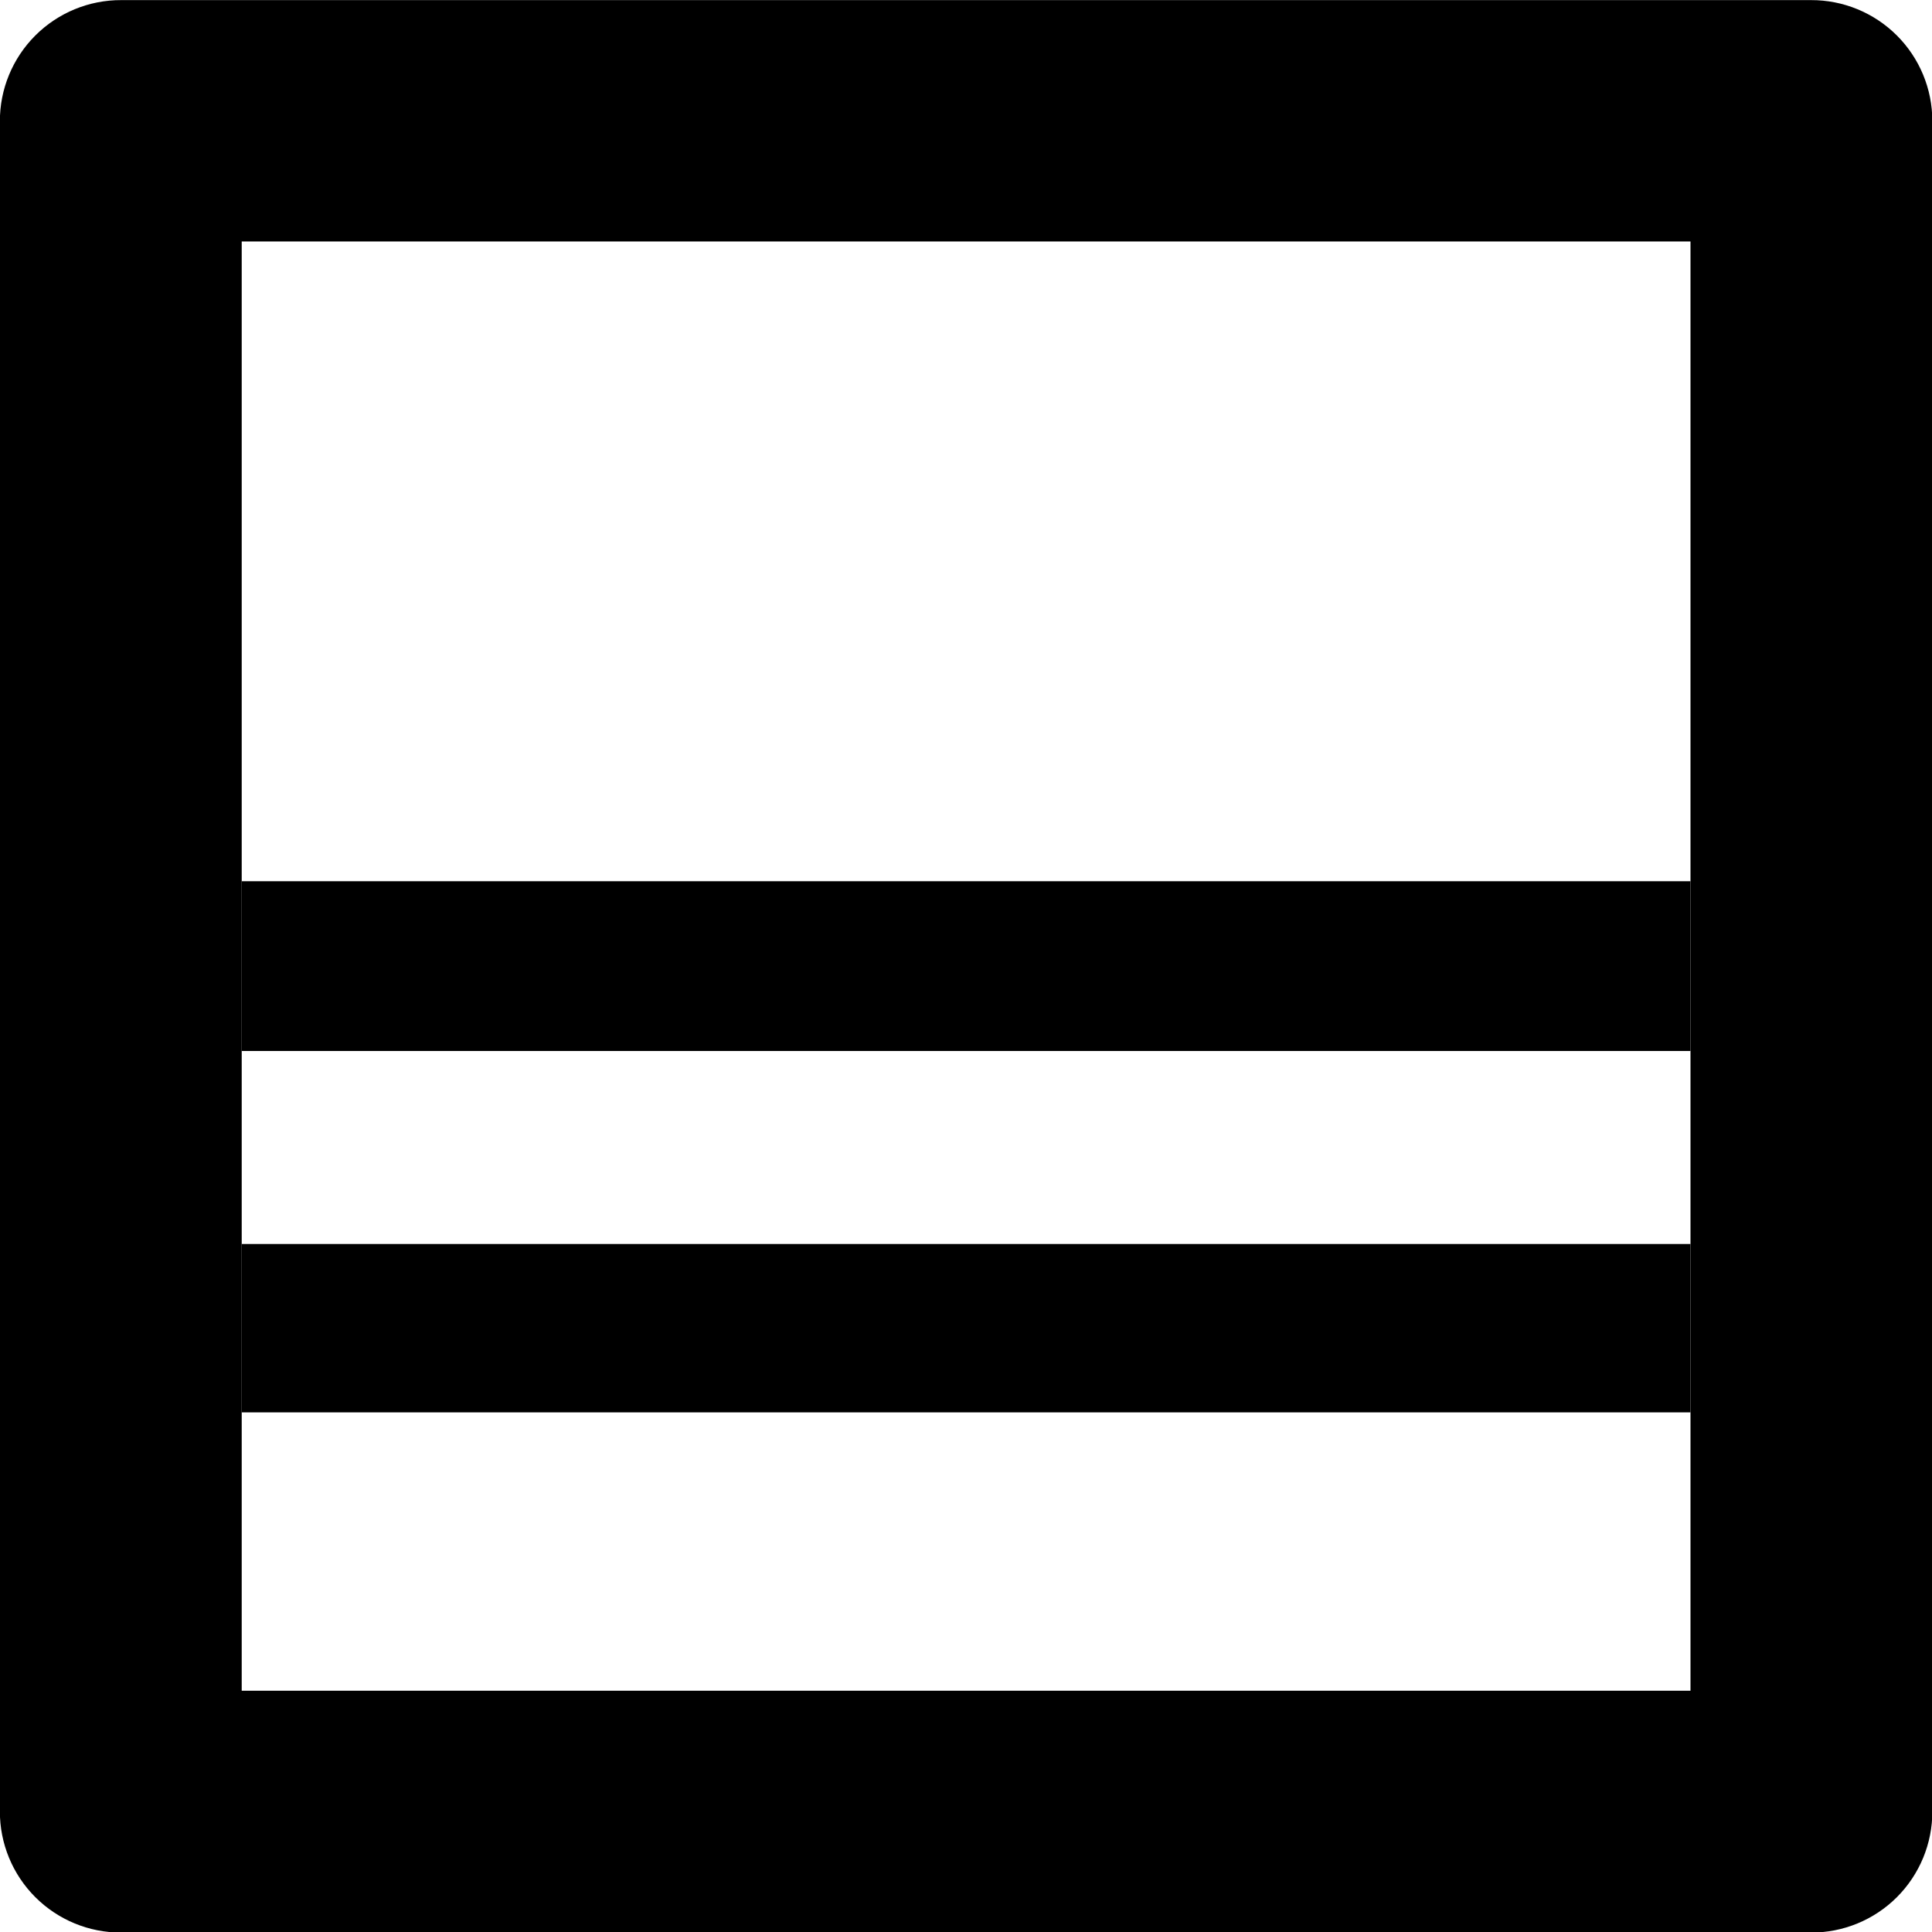
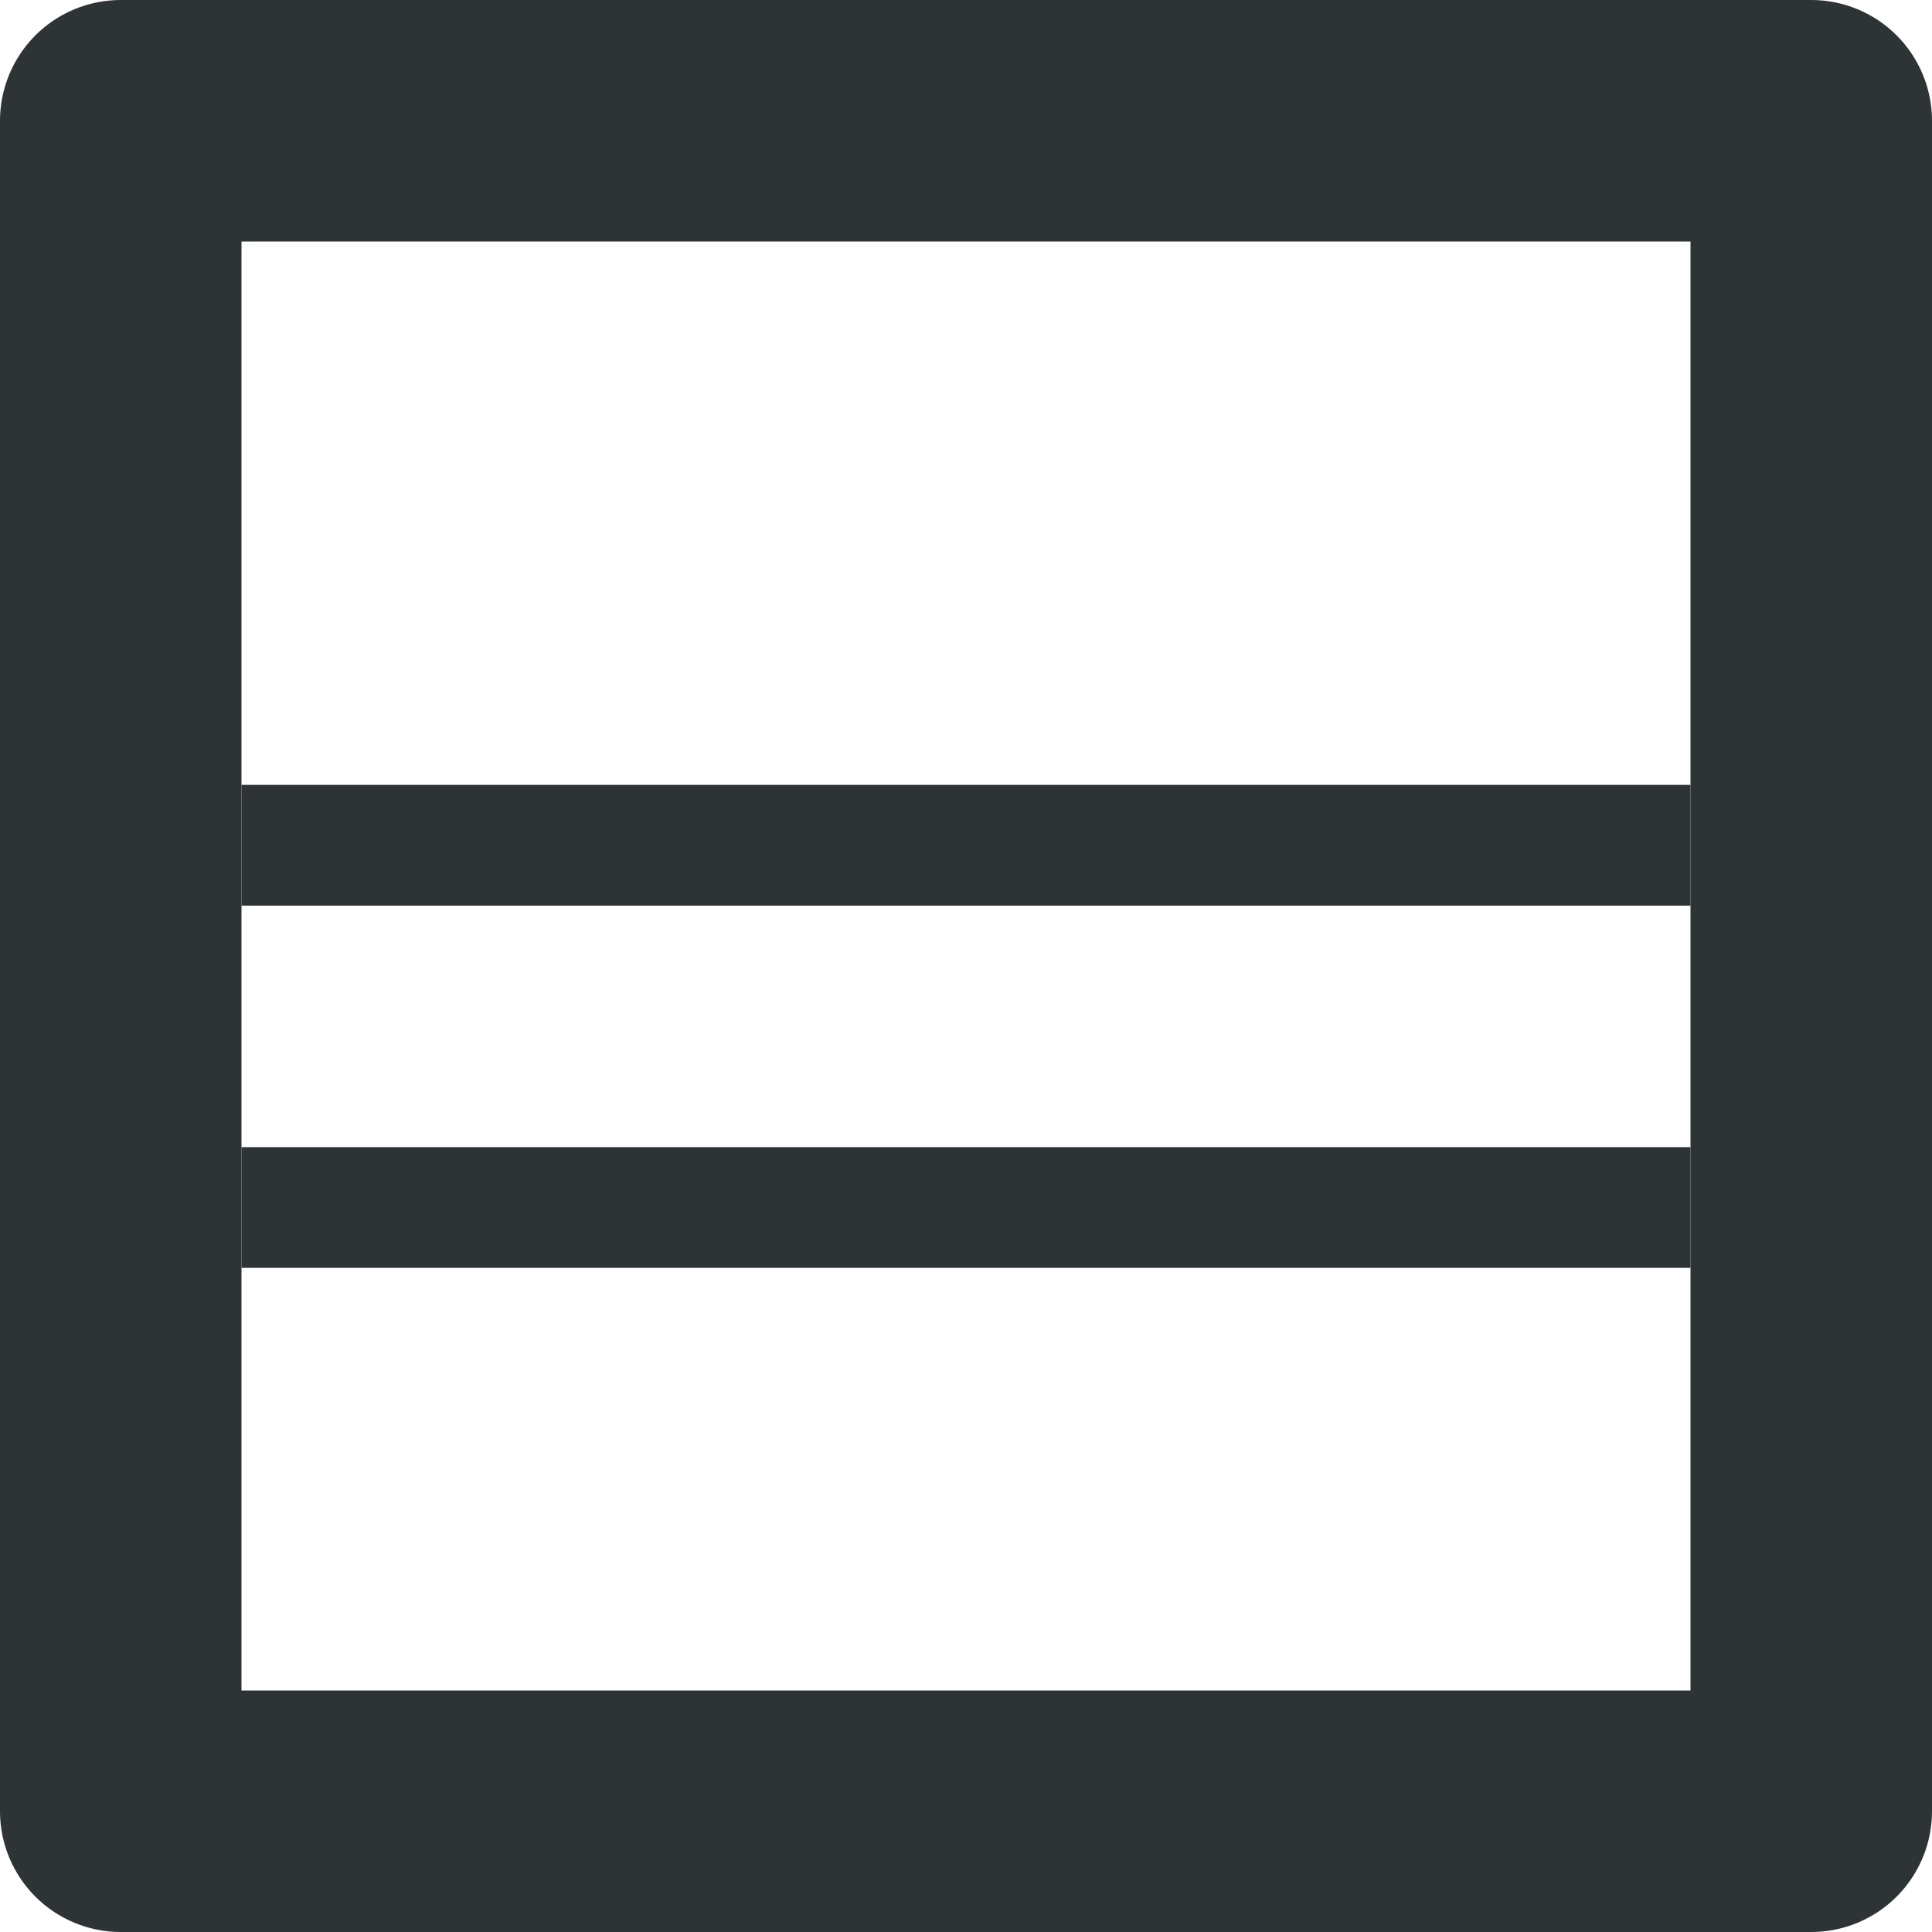
- <svg xmlns="http://www.w3.org/2000/svg" width="16.004" height="16.004" viewBox="0 0 4.234 4.234" version="1.1" id="svg4268">
-   <defs id="defs4262" />
-   <g id="class" style="display:inline" transform="translate(-1.322264,-4.634764)">
-     <g id="rect4893">
-       <path style="color:#000000;fill:#000000;fill-opacity:0;stroke-width:0.529;stroke-linecap:square;stroke-linejoin:round;-inkscape-stroke:none" d="M 1.587,4.9 H 5.292 V 8.604 H 1.587 Z" id="path3576" />
-       <path style="color:#000000;fill:#000000;stroke-linecap:square;stroke-linejoin:round;-inkscape-stroke:none" d="m 1.588,4.635 a 0.265,0.265 0 0 0 -0.266,0.266 v 3.703 a 0.265,0.265 0 0 0 0.266,0.266 h 3.703 a 0.265,0.265 0 0 0 0.266,-0.266 V 4.9 A 0.265,0.265 0 0 0 5.291,4.635 Z M 1.852,5.164 H 5.027 V 8.34 H 1.852 Z" id="path3578" />
-     </g>
-     <path style="color:#000000;fill:#000000;-inkscape-stroke:none" d="M 1.852,6.566 V 6.938 H 5.027 V 6.566 Z" id="path4895" />
-     <path style="color:#000000;fill:#000000;-inkscape-stroke:none" d="M 1.852,7.361 V 7.73 H 5.027 V 7.361 Z" id="path4897" />
+ <svg xmlns="http://www.w3.org/2000/svg" width="16px" height="16px" viewBox="0 0 16 16">
+   <g stroke="#2e3436">
+     <path d="M 1,1 L 15,1 L 15,15 L 1,15 Z" stroke-width="2" stroke-linecap="round" stroke-linejoin="round" fill-opacity="0" class="foreground-stroke" />
+     <path d="M 2,7 l 12,0" stroke-width="1" class="foreground-stroke" />
+     <path d="M 2,10 l 12,0" stroke-width="1" class="foreground-stroke" />
  </g>
</svg>
